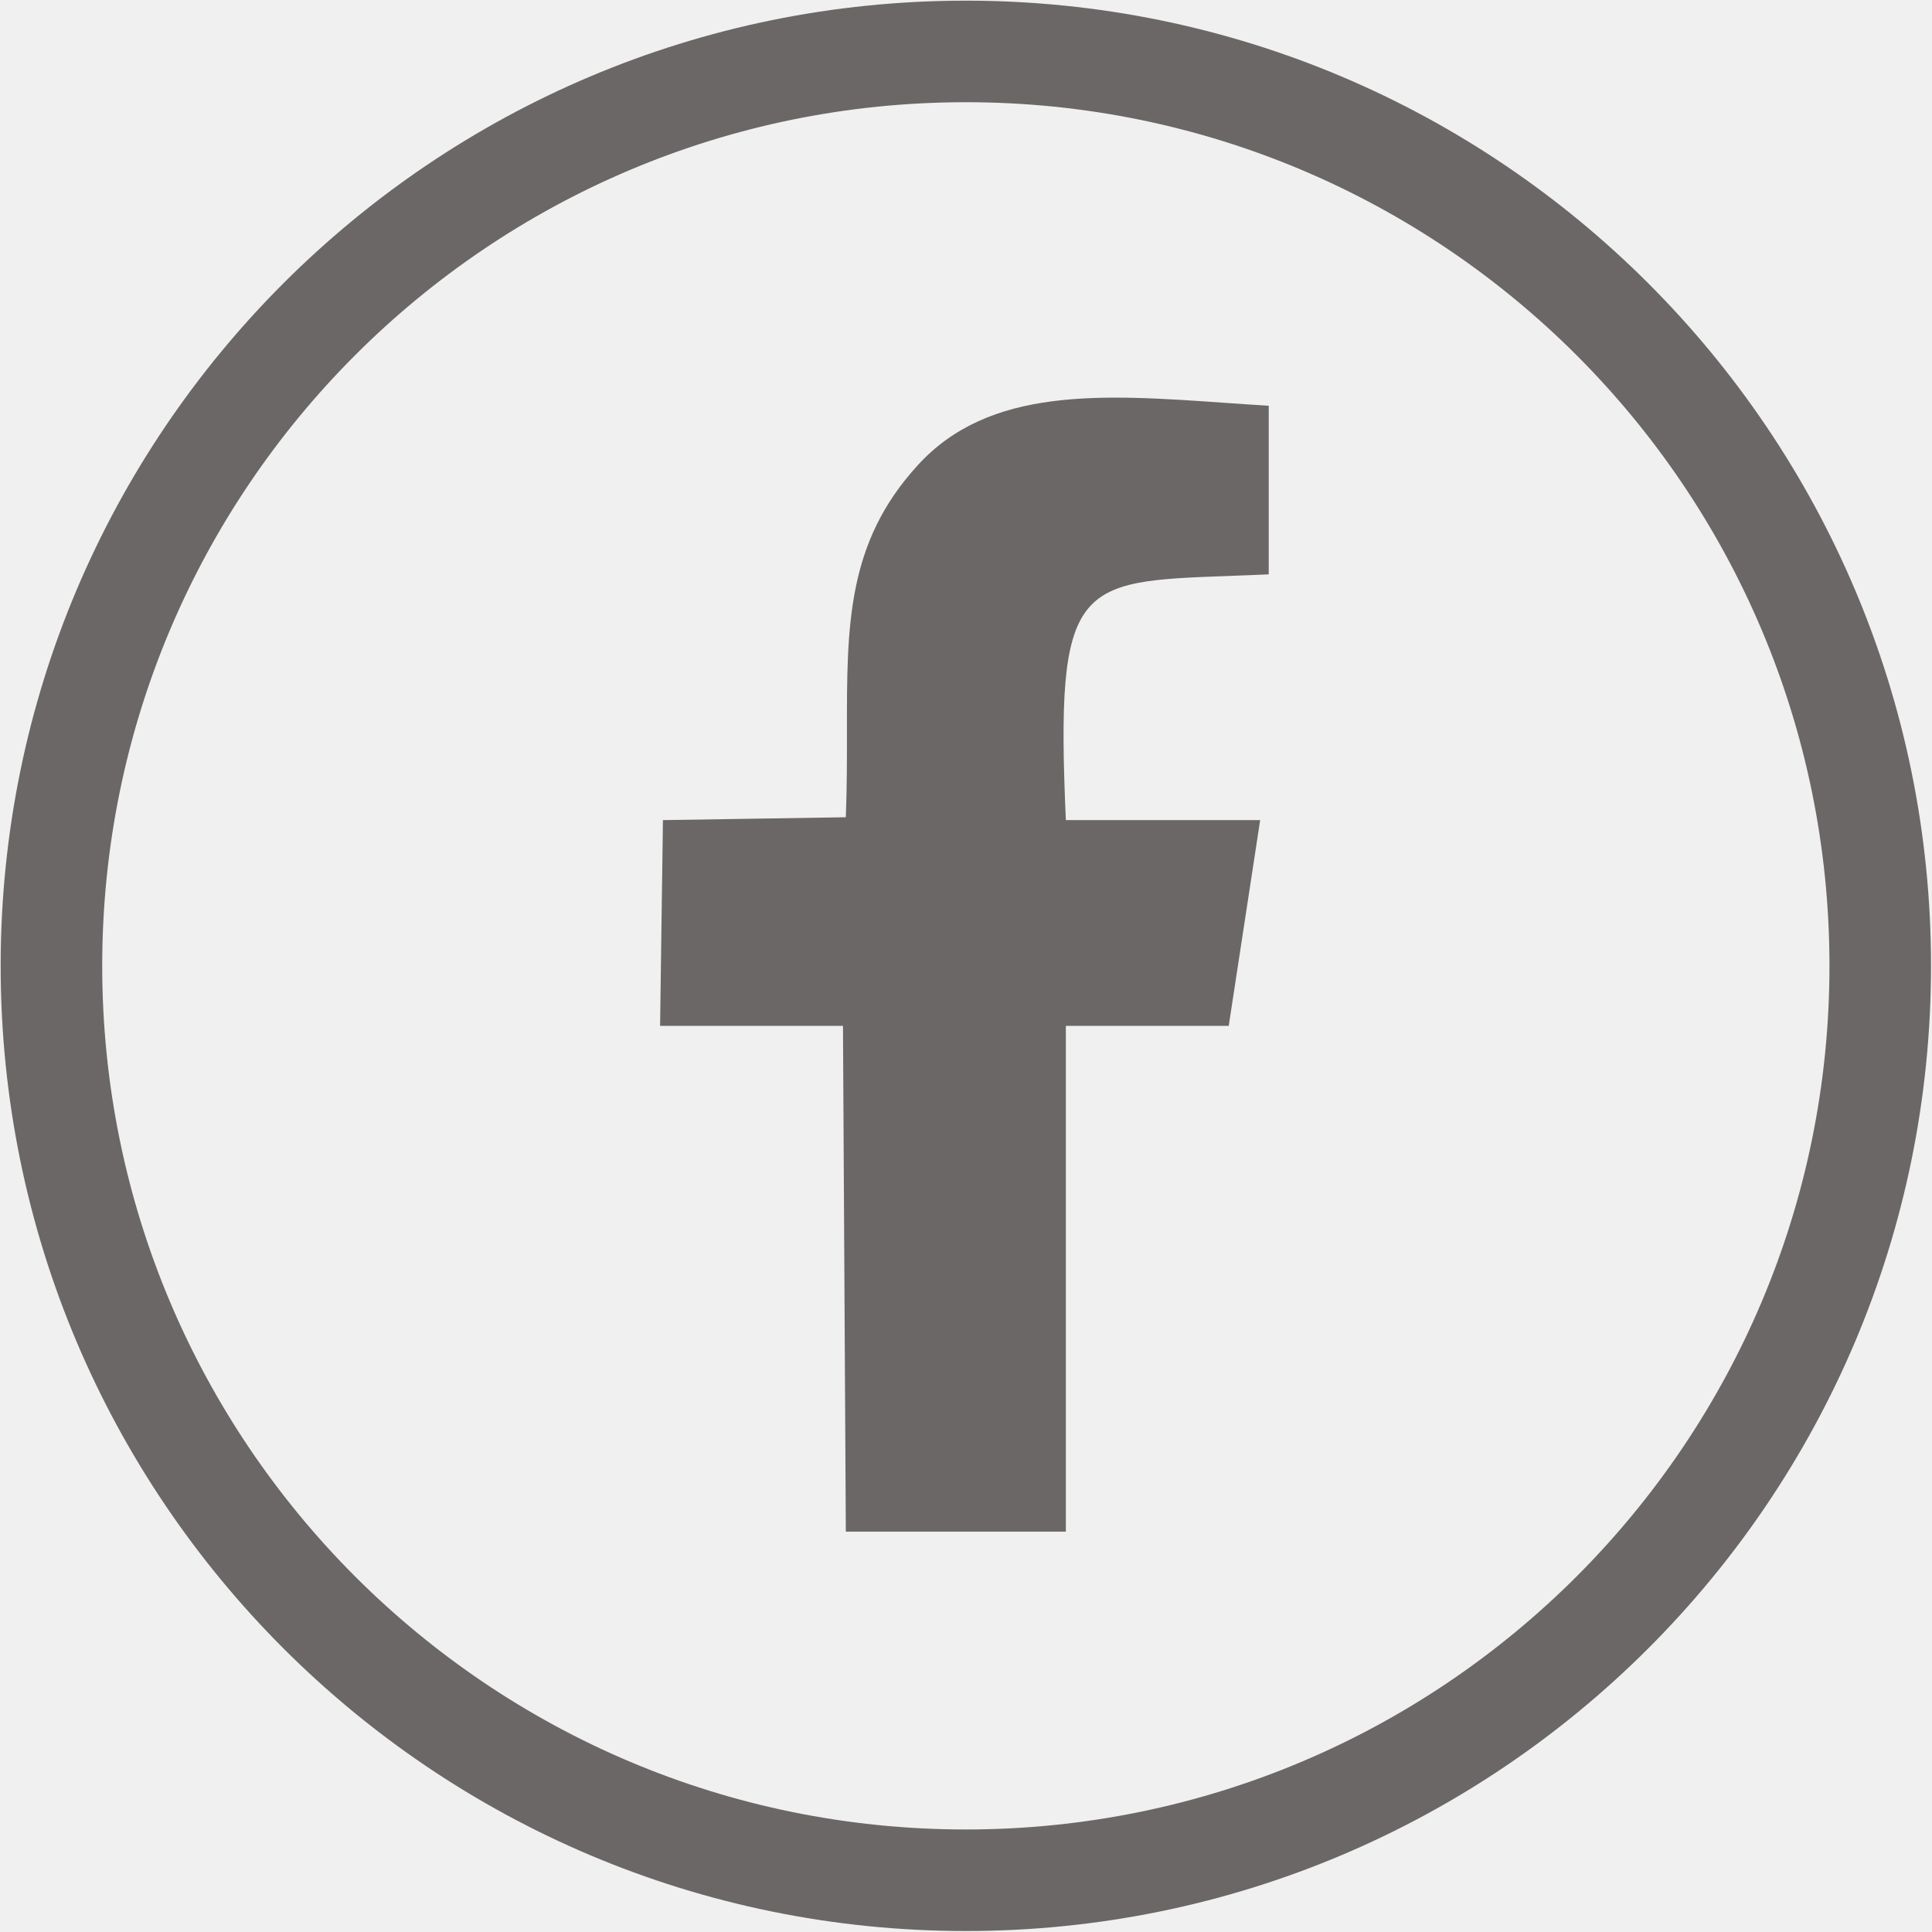
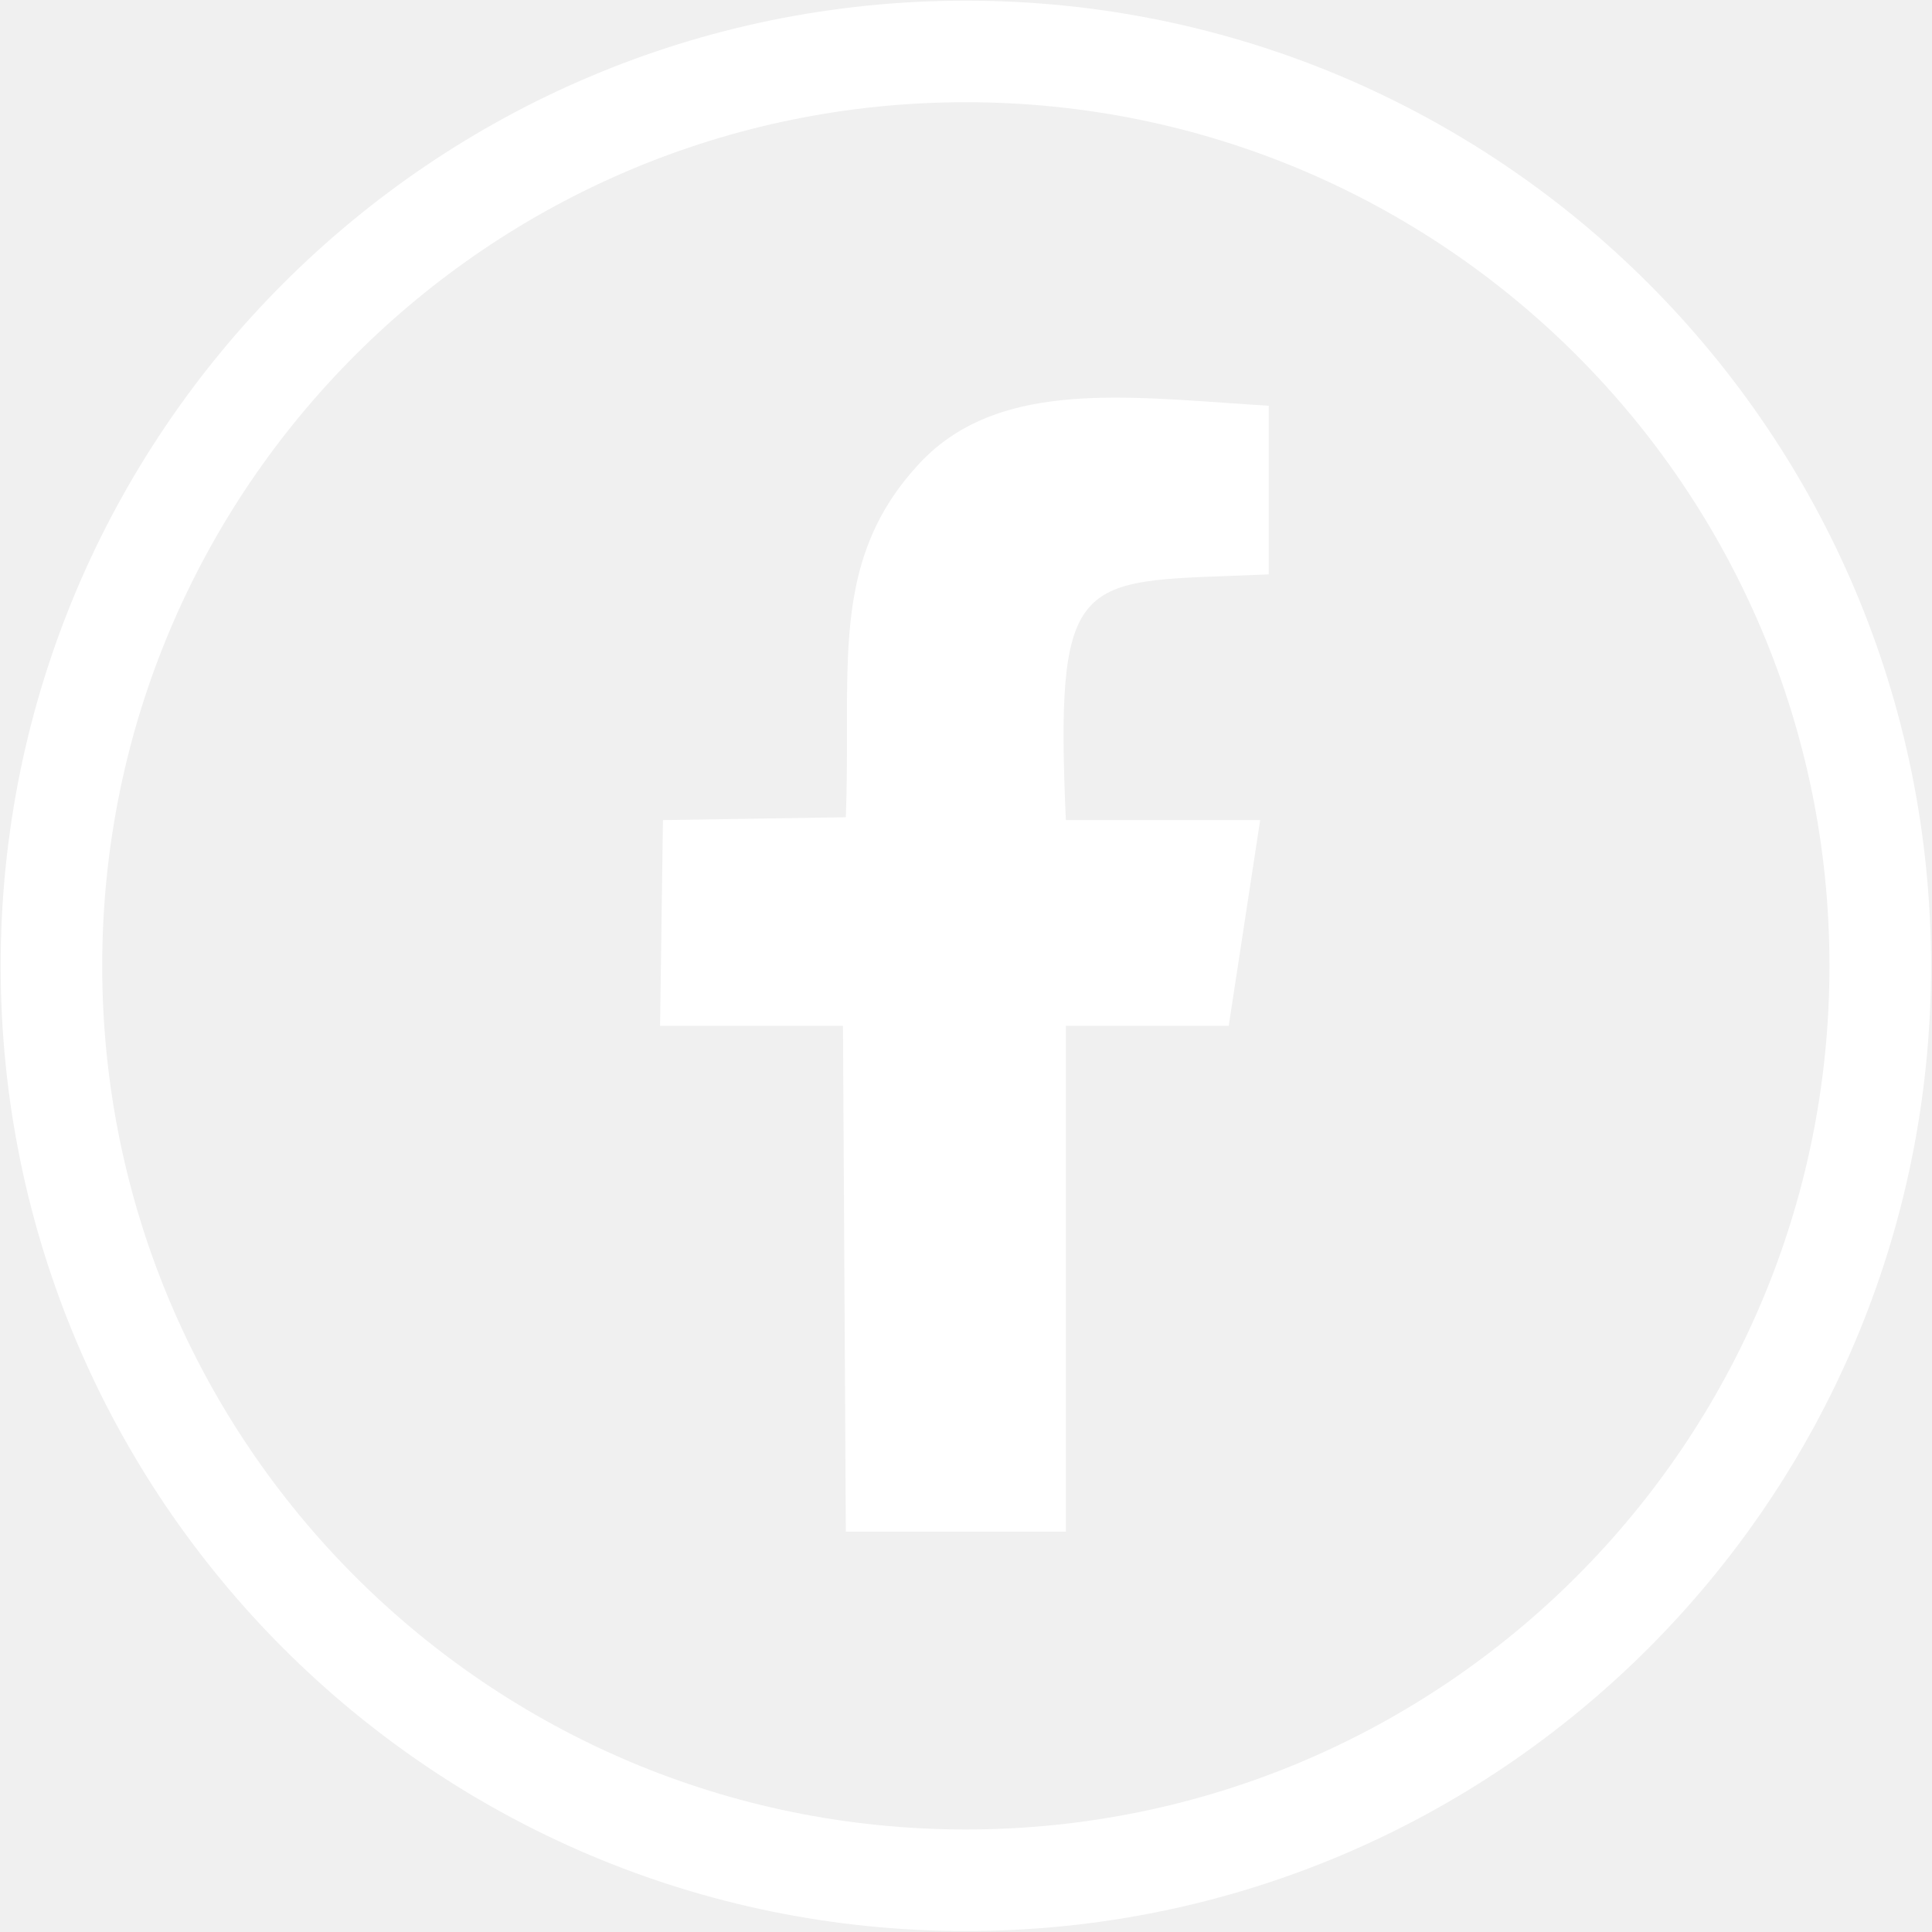
<svg xmlns="http://www.w3.org/2000/svg" width="406" height="406" viewBox="0 0 406 406" fill="none">
-   <path fill-rule="evenodd" clip-rule="evenodd" d="M21.48 202.967C21.48 102.734 102.734 21.48 202.967 21.48C303.199 21.48 384.454 102.734 384.454 202.967C384.454 303.199 303.199 384.454 202.967 384.454C102.734 384.454 21.48 303.199 21.48 202.967ZM202.967 0.138C90.948 0.138 0.138 90.948 0.138 202.967C0.138 314.986 90.948 405.796 202.967 405.796C314.986 405.796 405.796 314.986 405.796 202.967C405.796 90.948 314.986 0.138 202.967 0.138ZM139.314 172.342L177.746 171.741C177.991 165.362 177.986 159.358 177.981 153.669C177.962 131.512 177.946 114.126 192.758 97.88C207.843 81.179 231.629 82.846 257.61 84.666C260.588 84.874 263.594 85.085 266.619 85.27V120.699C263.64 120.835 260.854 120.936 258.25 121.031C226.218 122.198 221.763 122.36 223.984 172.342H264.818L258.212 215.577H223.984V321.865H177.746L177.146 215.577H138.714L139.314 172.342Z" fill="#6B6767" />
+   <path fill-rule="evenodd" clip-rule="evenodd" d="M21.48 202.967C21.48 102.734 102.734 21.48 202.967 21.48C303.199 21.48 384.454 102.734 384.454 202.967C384.454 303.199 303.199 384.454 202.967 384.454C102.734 384.454 21.48 303.199 21.48 202.967ZM202.967 0.138C90.948 0.138 0.138 90.948 0.138 202.967C0.138 314.986 90.948 405.796 202.967 405.796C314.986 405.796 405.796 314.986 405.796 202.967C405.796 90.948 314.986 0.138 202.967 0.138ZM139.314 172.342L177.746 171.741C177.991 165.362 177.986 159.358 177.981 153.669C177.962 131.512 177.946 114.126 192.758 97.88C207.843 81.179 231.629 82.846 257.61 84.666C260.588 84.874 263.594 85.085 266.619 85.27V120.699C263.64 120.835 260.854 120.936 258.25 121.031C226.218 122.198 221.763 122.36 223.984 172.342H264.818L258.212 215.577H223.984V321.865H177.746L177.146 215.577H138.714L139.314 172.342Z" fill="#ffffff" />
</svg>
